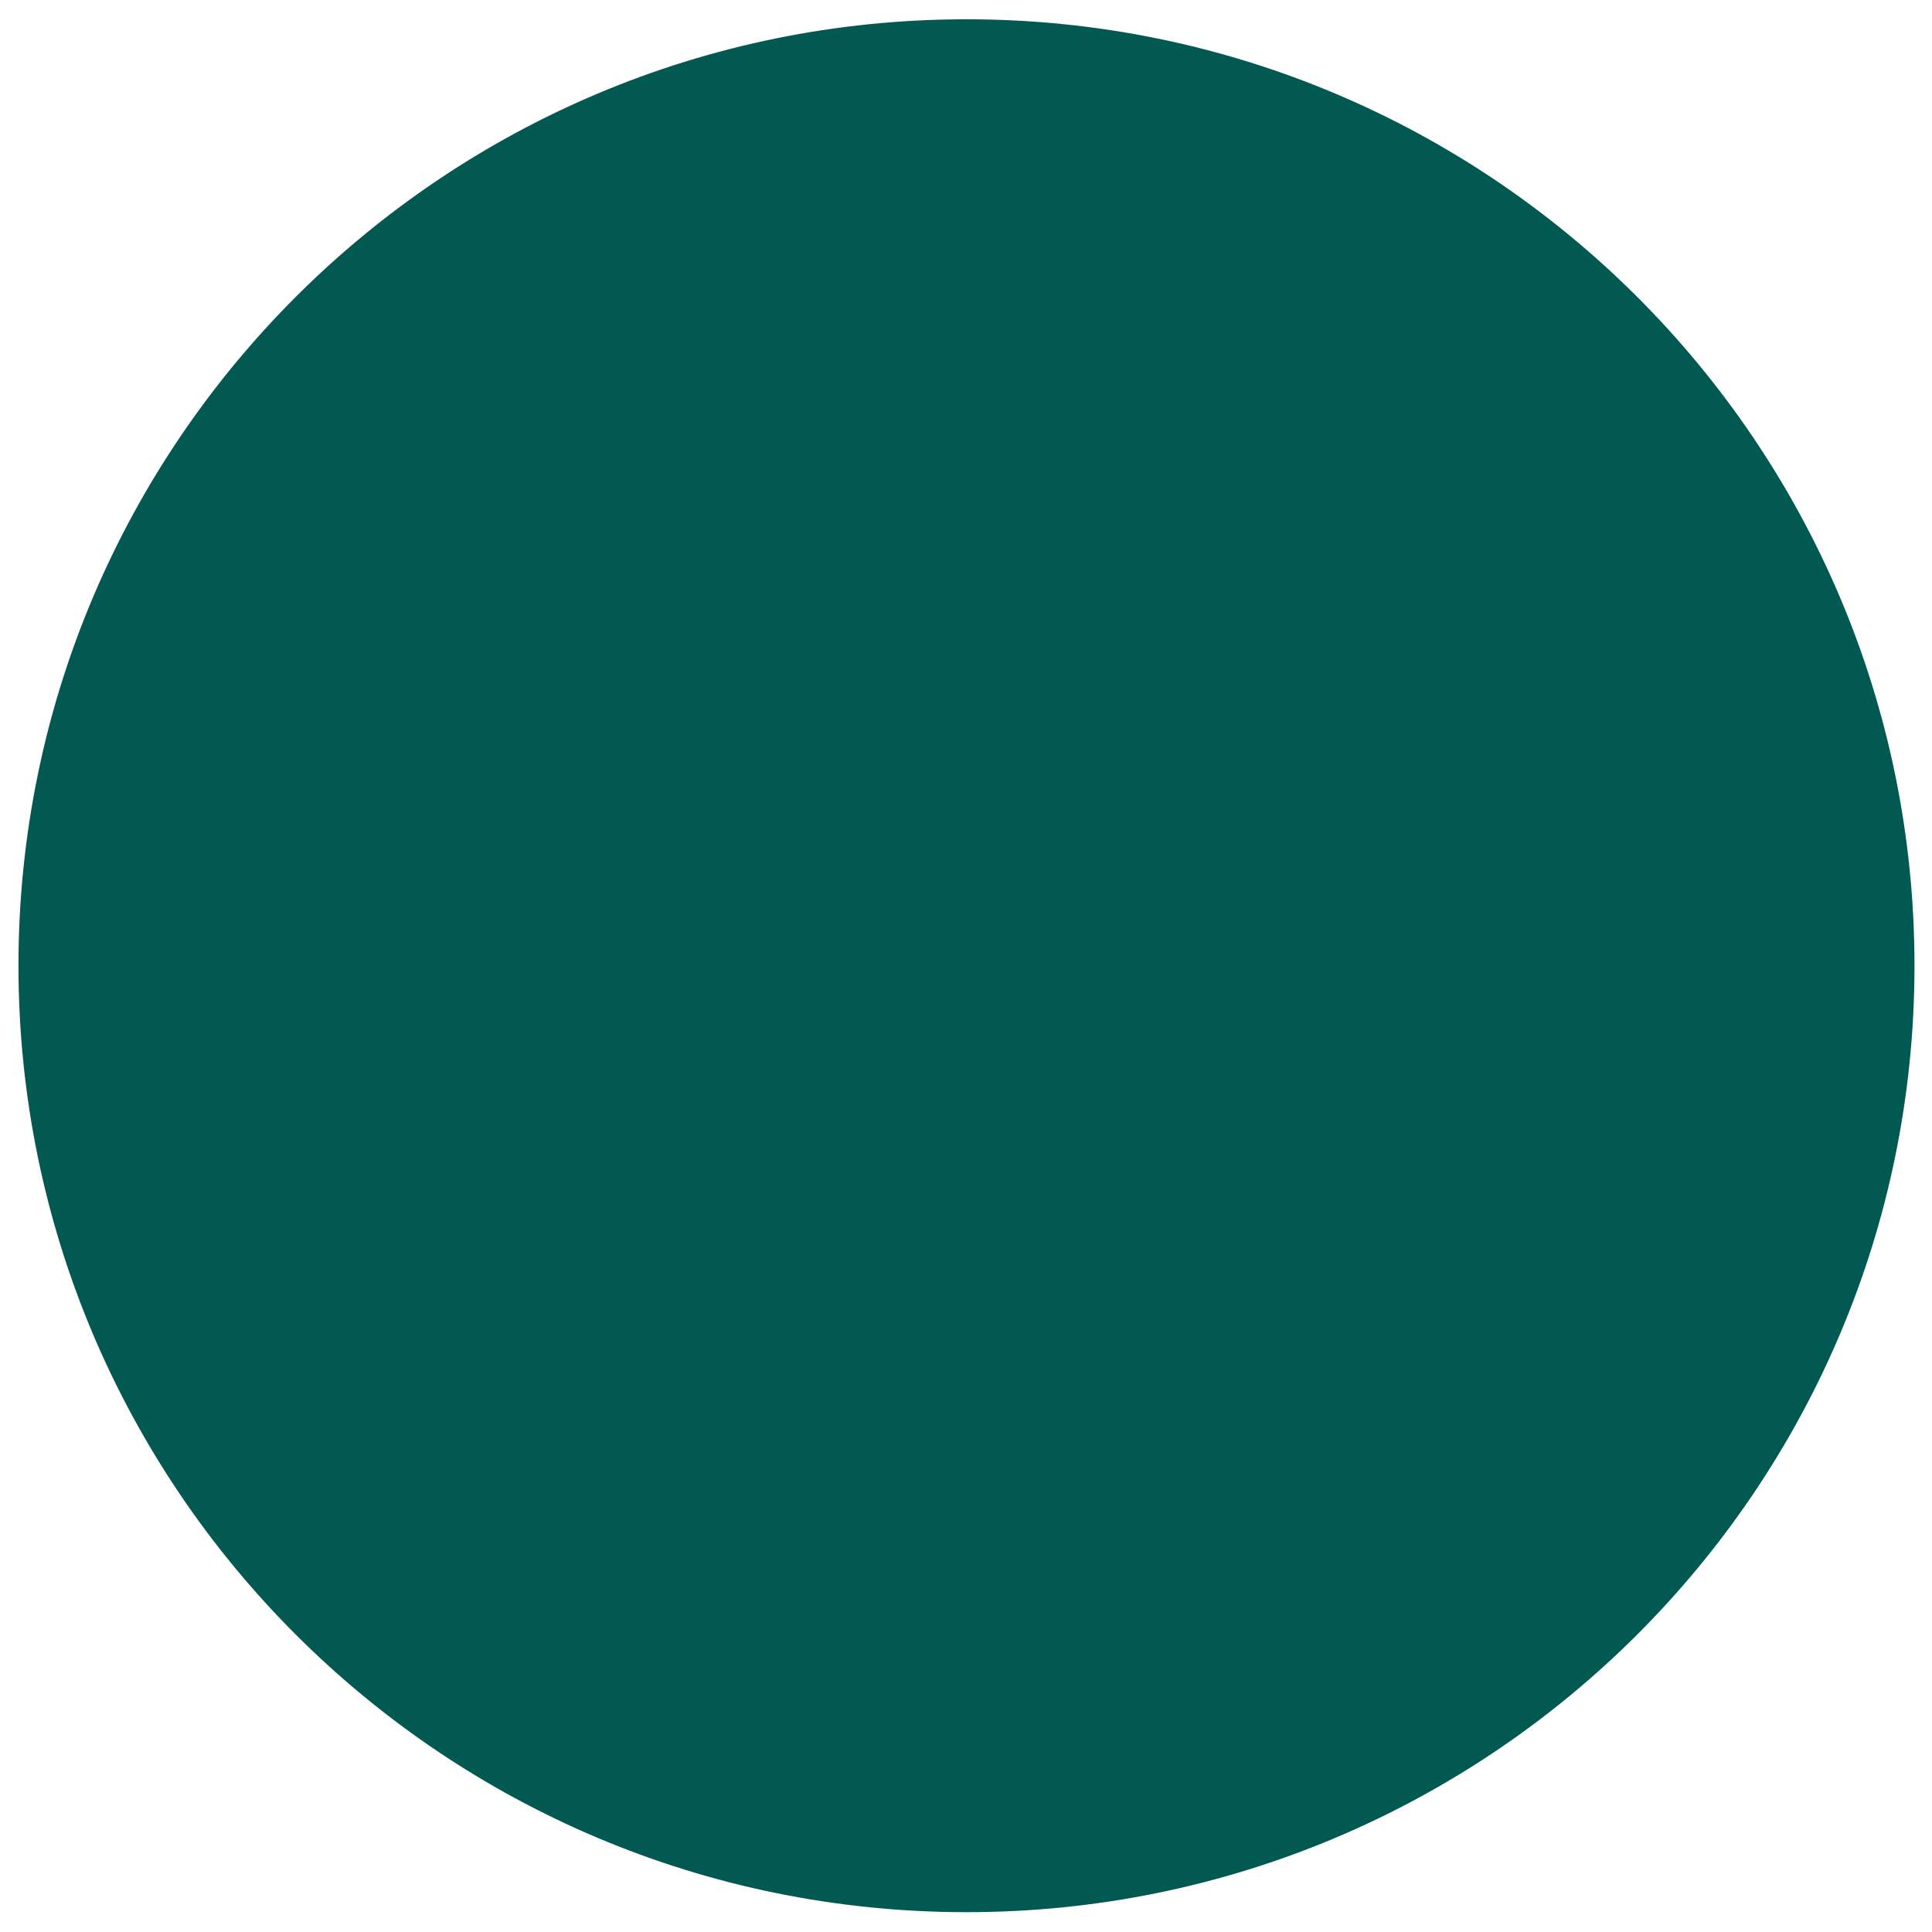
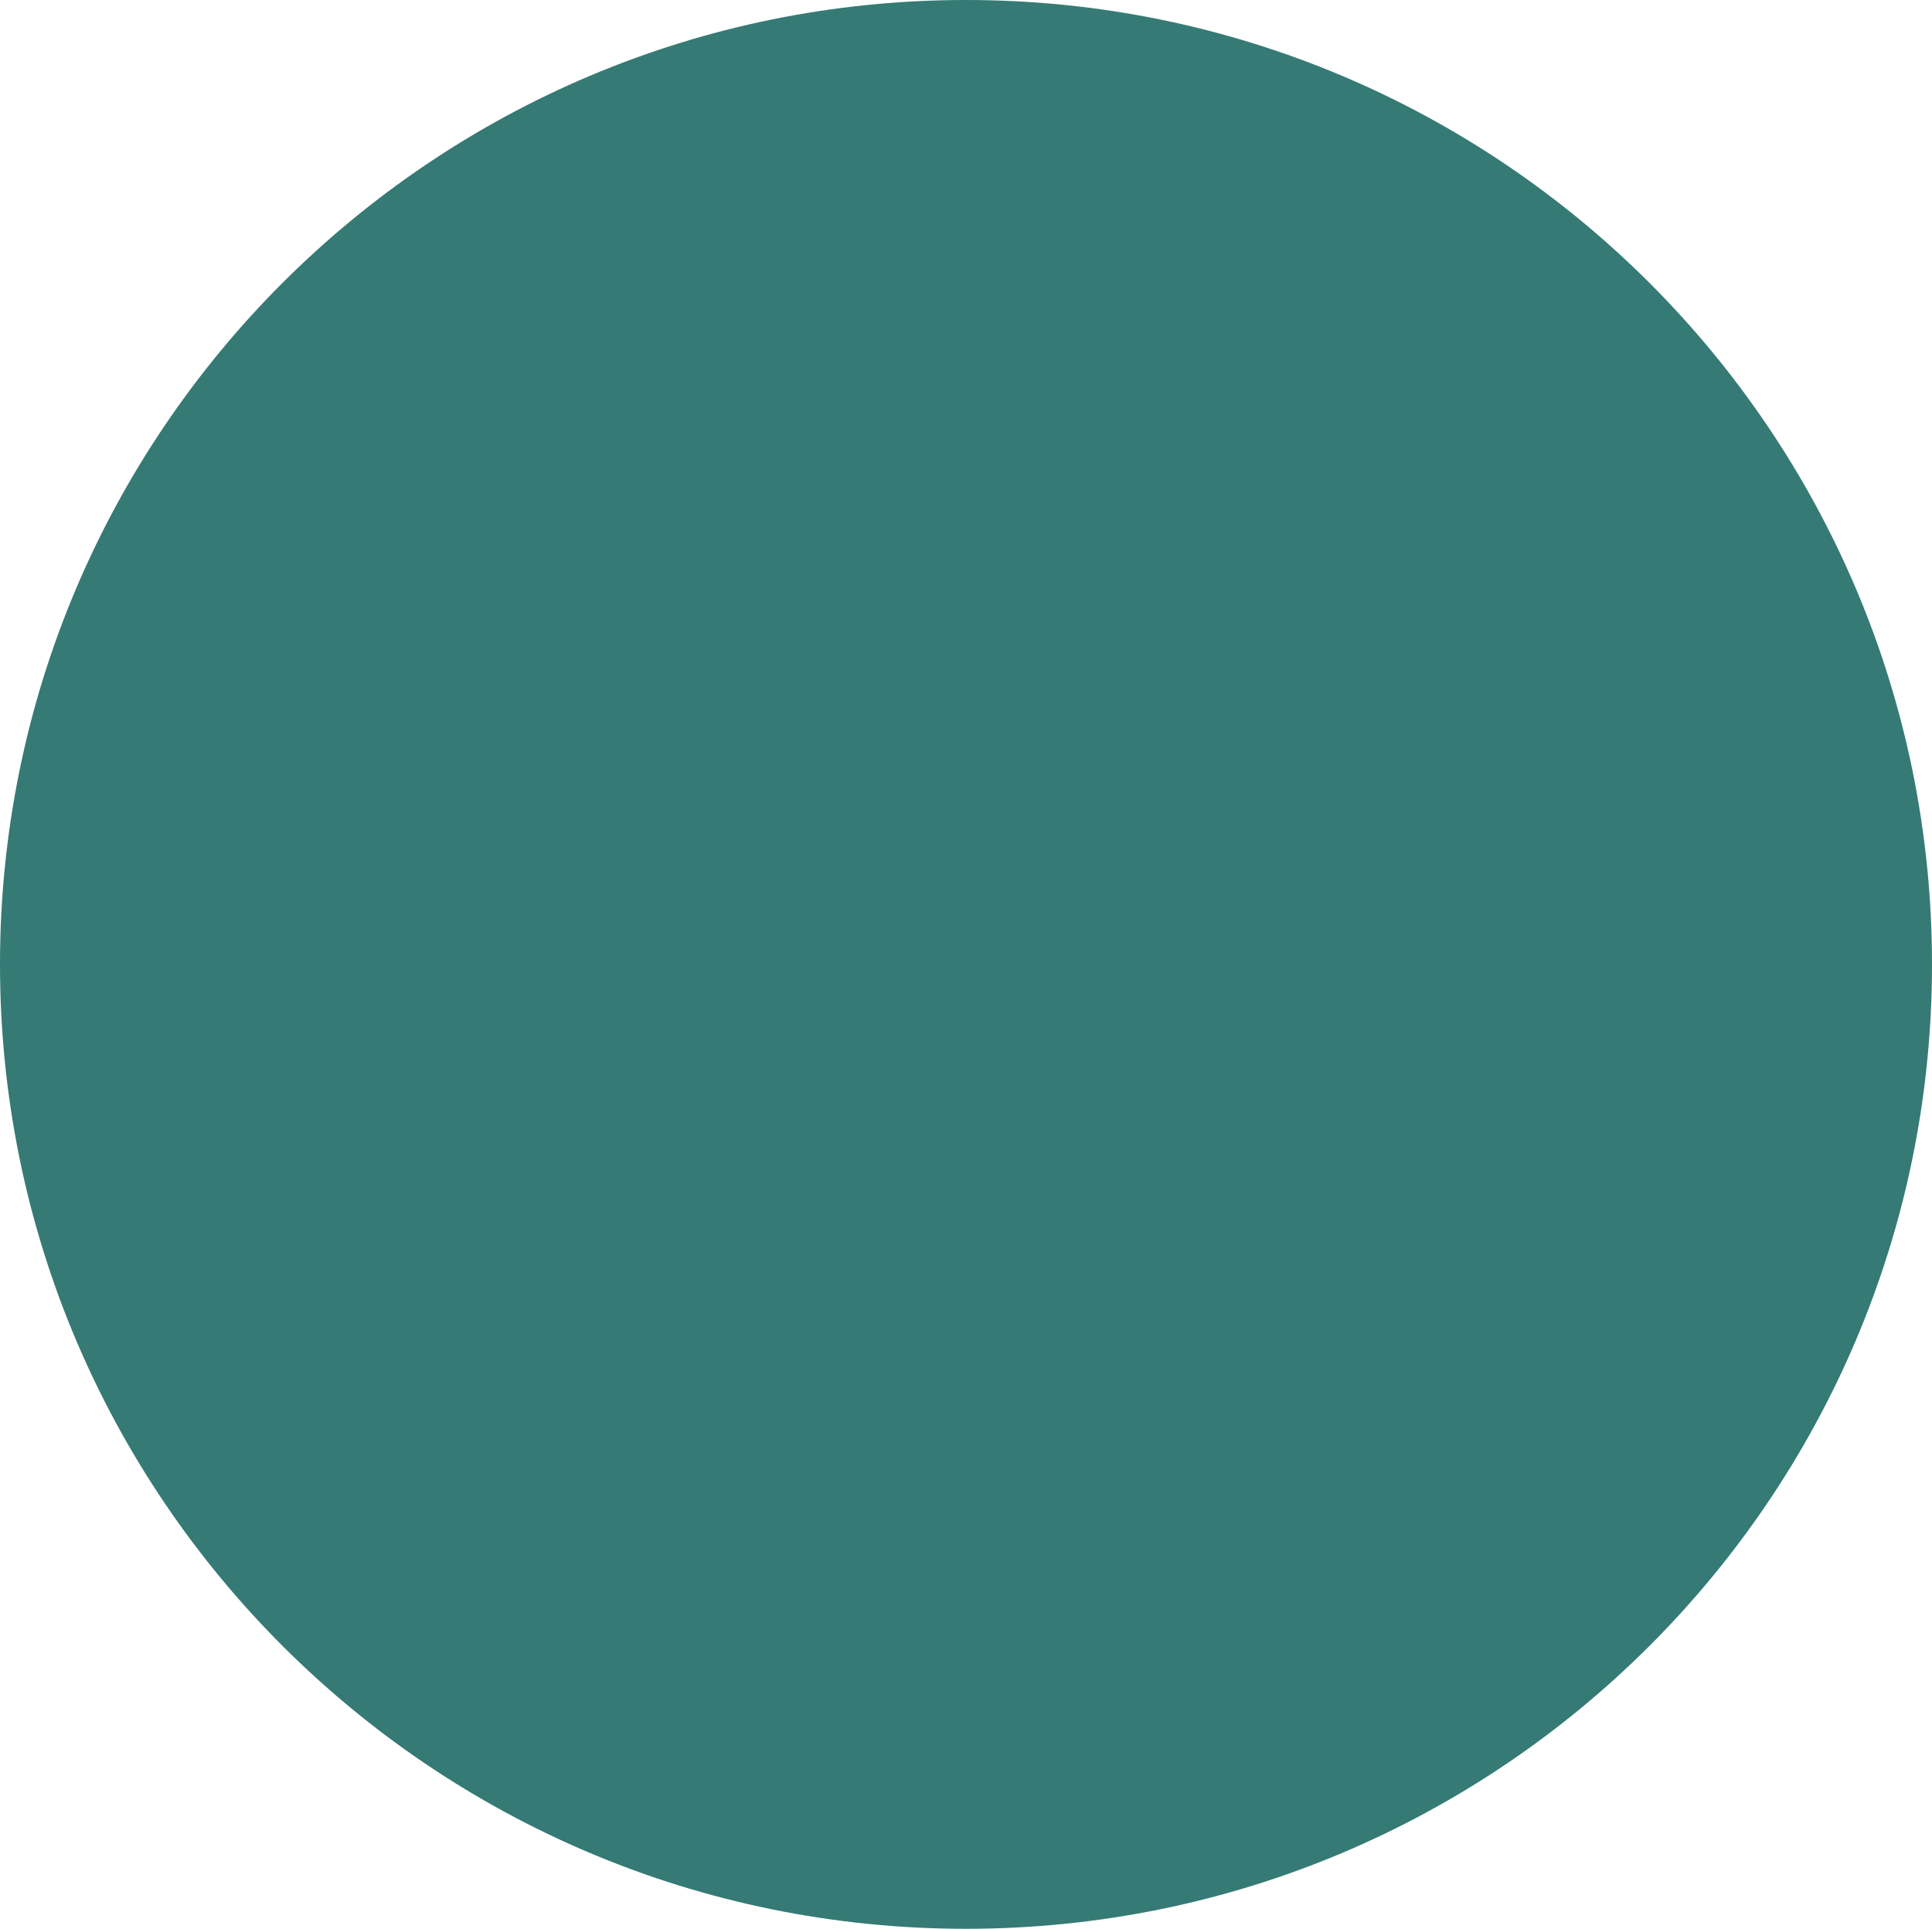
- <svg xmlns="http://www.w3.org/2000/svg" version="1.1" id="Capa_1" x="0px" y="0px" width="28.35px" height="28.35px" viewBox="0 0 28.35 28.35" enable-background="new 0 0 28.35 28.35" xml:space="preserve">
-   <ellipse fill="#025952" cx="14.182" cy="14.171" rx="13.911" ry="13.888" />
+ <svg xmlns="http://www.w3.org/2000/svg" version="1.1" id="Capa_1" x="0px" y="0px" width="22.258px" height="22.221px" viewBox="3.053 3.061 22.258 22.221" enable-background="new 3.053 3.061 22.258 22.221" xml:space="preserve">
+   <ellipse opacity="0.8" fill="#025952" cx="14.182" cy="14.171" rx="11.129" ry="11.11" />
</svg>
